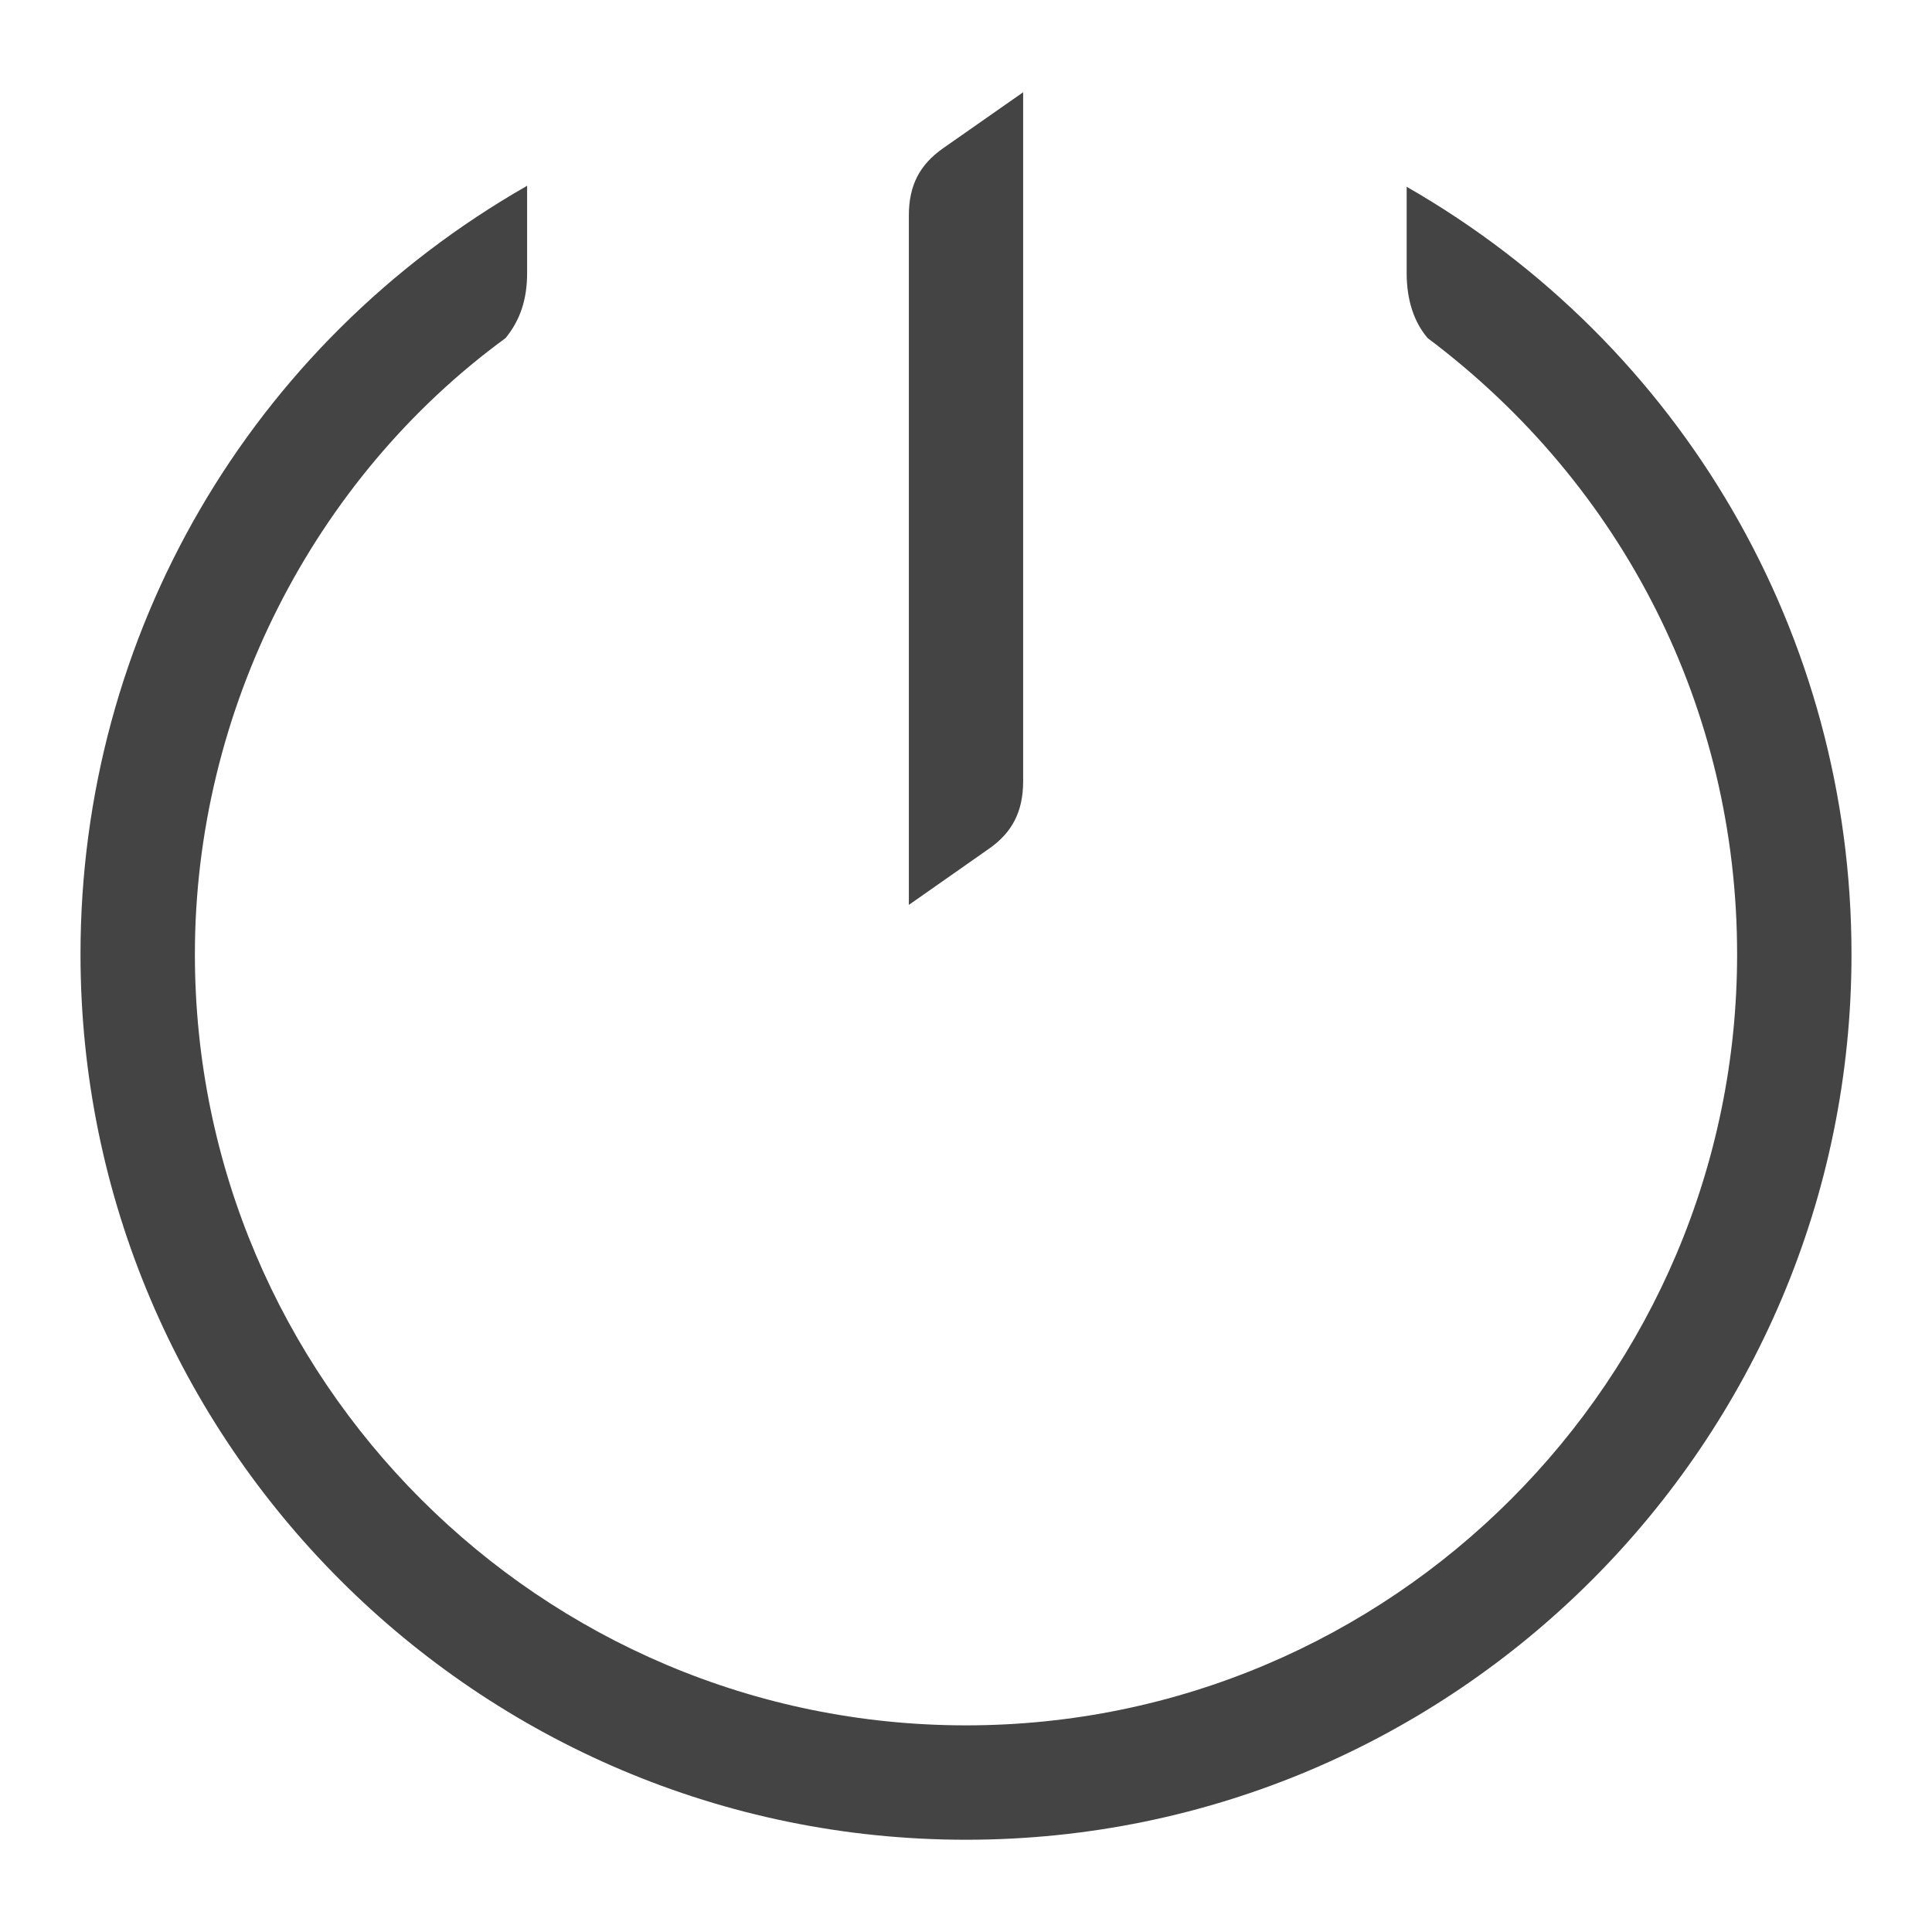
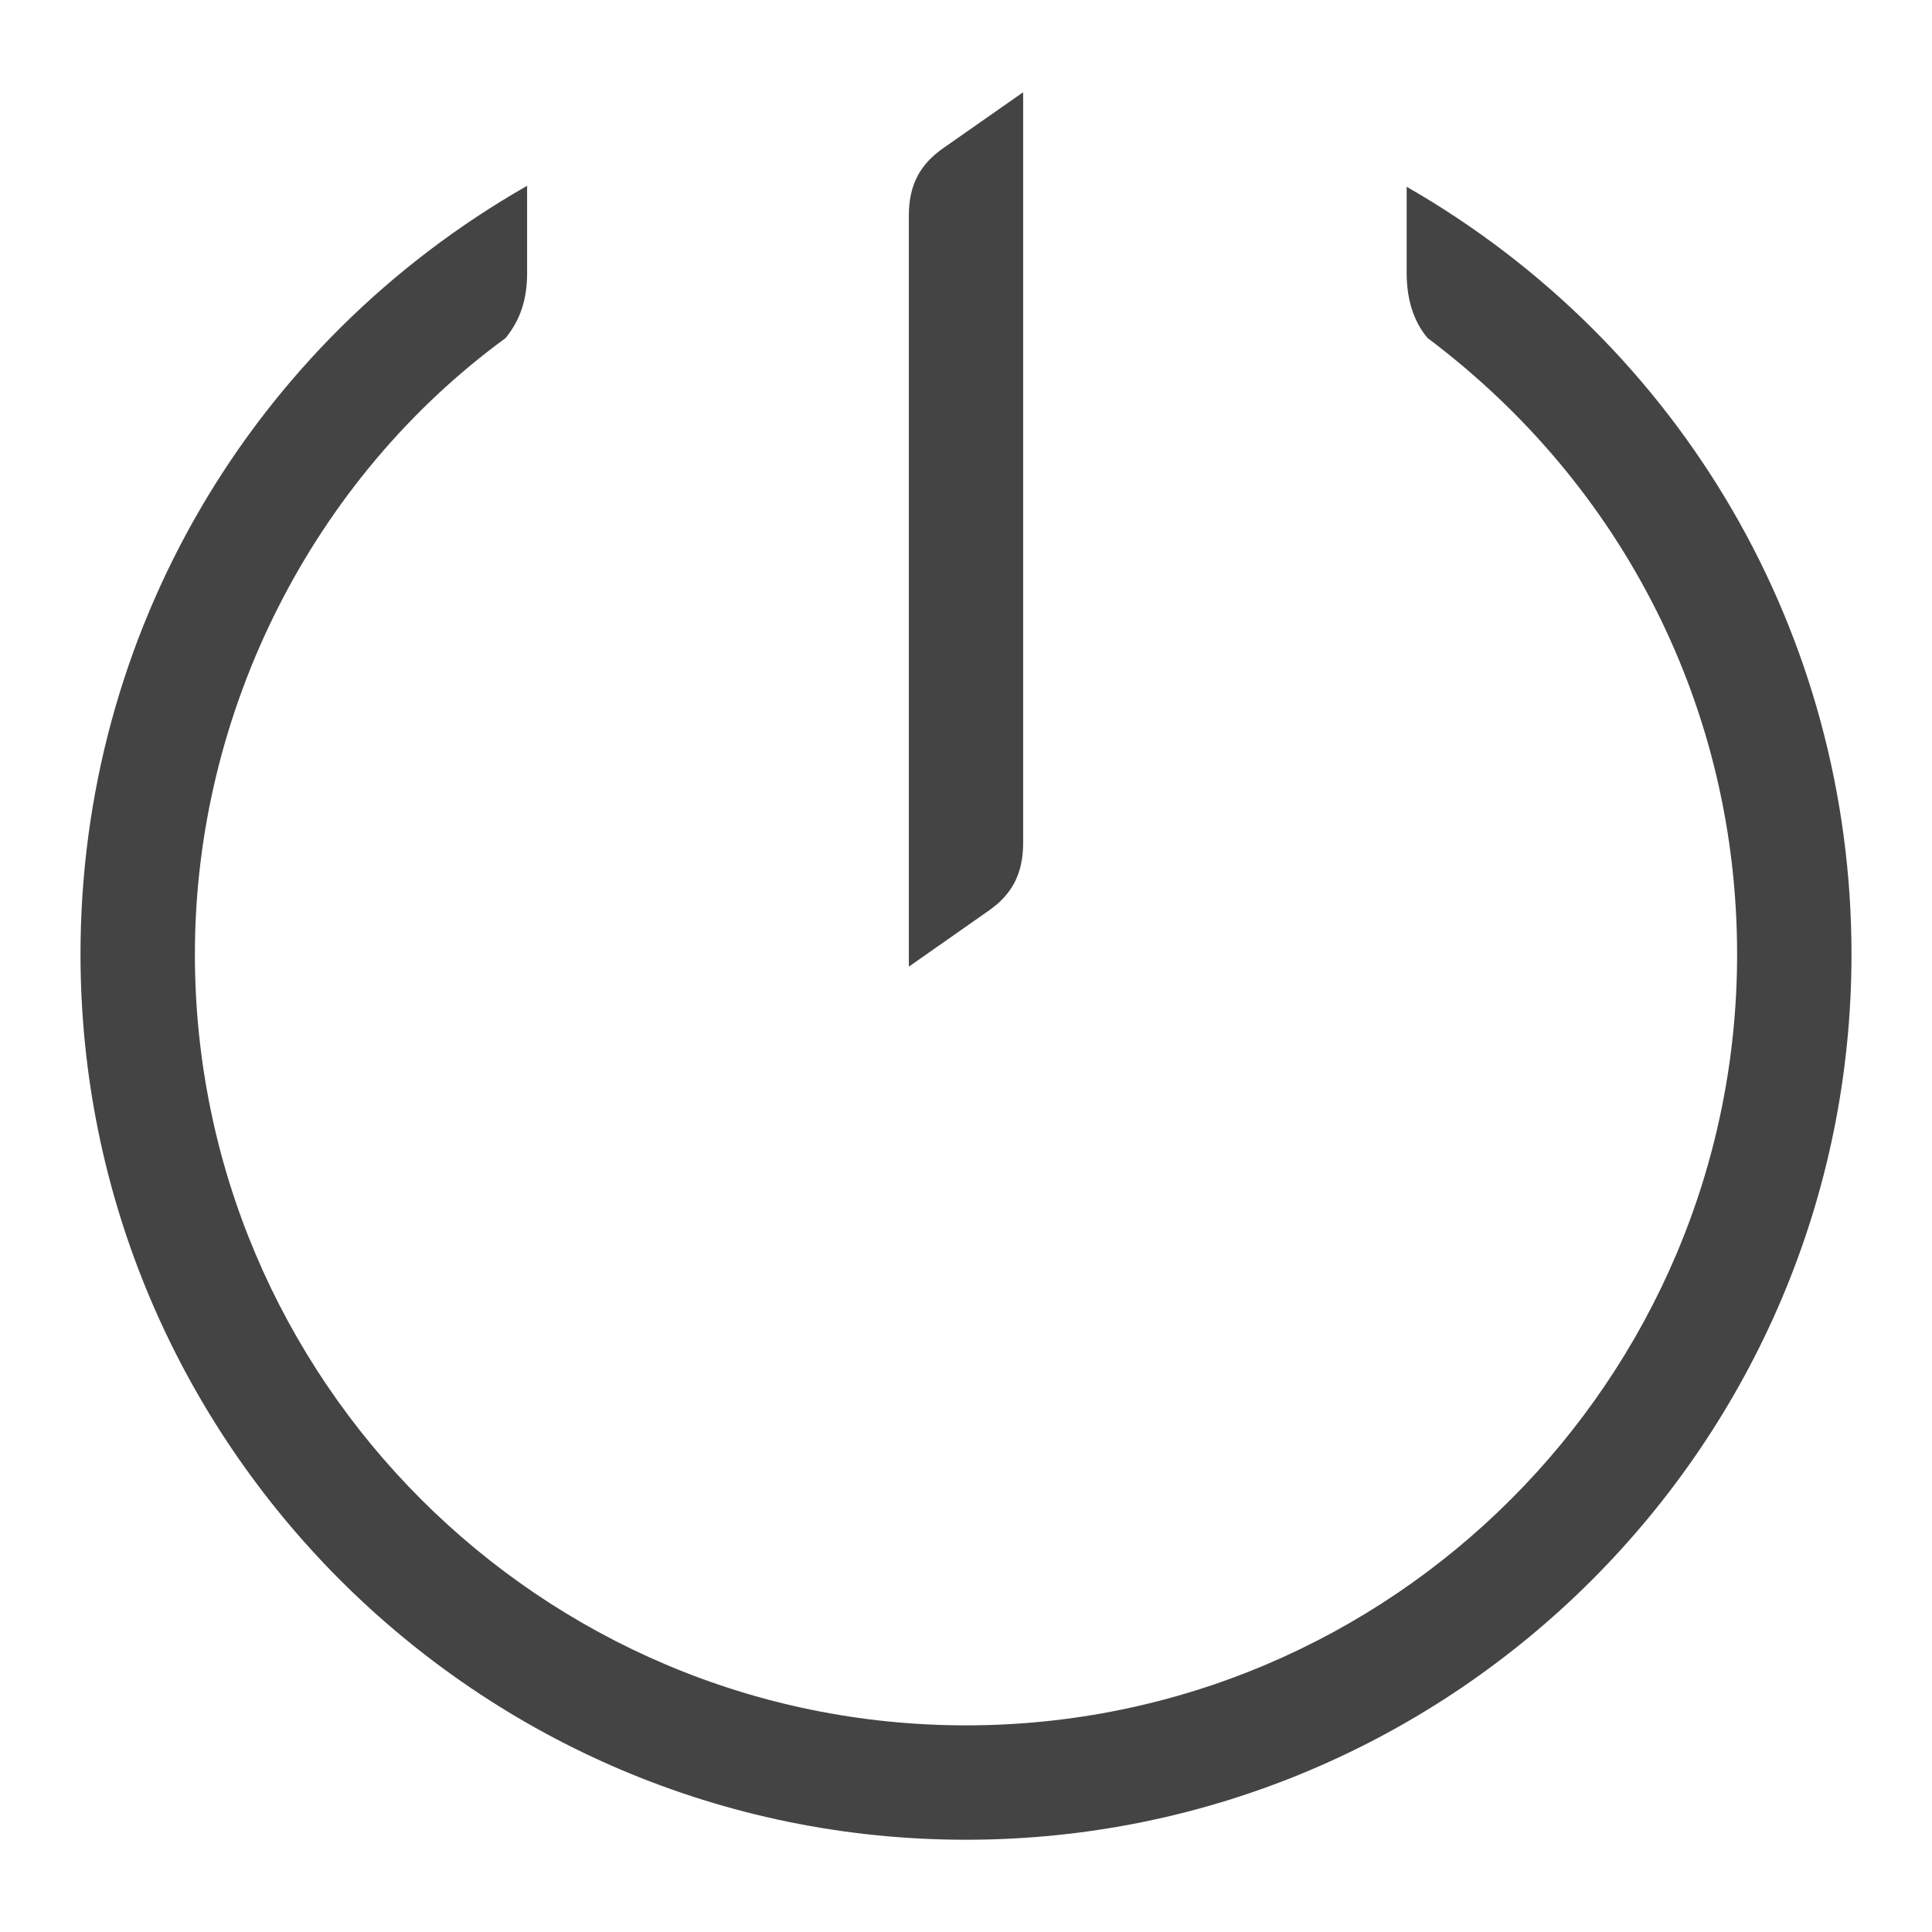
<svg xmlns="http://www.w3.org/2000/svg" version="1.1" width="24" height="24" viewBox="0 0 24 24">
-   <path fill="#444" d="M12 22.854c-6.065 0-11-4.936-11-11.001 0-3.973 2.112-7.583 5.548-9.545v1.083c0 0.328-0.085 0.585-0.268 0.809-2.394 1.75-3.859 4.632-3.859 7.654 0 5.282 4.297 9.579 9.579 9.579s9.579-4.297 9.579-9.579c0-3.030-1.401-5.819-3.844-7.654-0.164-0.192-0.261-0.462-0.261-0.809v-1.071c3.422 1.963 5.526 5.57 5.526 9.534 0 6.065-4.935 11-11 11zM11.29 2.678c0-0.373 0.132-0.63 0.425-0.836l0.995-0.696v8.563c-0.002 0.373-0.134 0.632-0.427 0.836l-0.993 0.696v-8.563z" />
+   <path fill="#444" d="M12 22.854c-6.065 0-11-4.936-11-11.001 0-3.973 2.112-7.583 5.548-9.545v1.083c0 0.328-0.085 0.585-0.268 0.809-2.394 1.75-3.859 4.632-3.859 7.654 0 5.282 4.297 9.579 9.579 9.579s9.579-4.297 9.579-9.579c0-3.030-1.401-5.819-3.844-7.654-0.164-0.192-0.261-0.462-0.261-0.809v-1.071c3.422 1.963 5.526 5.57 5.526 9.534 0 6.065-4.935 11-11 11zM11.29 2.678c0-0.373 0.132-0.63 0.425-0.836l0.995-0.696v9.33c-0.002 0.373-0.134 0.632-0.427 0.836l-0.993 0.696v-9.33z" />
</svg>
